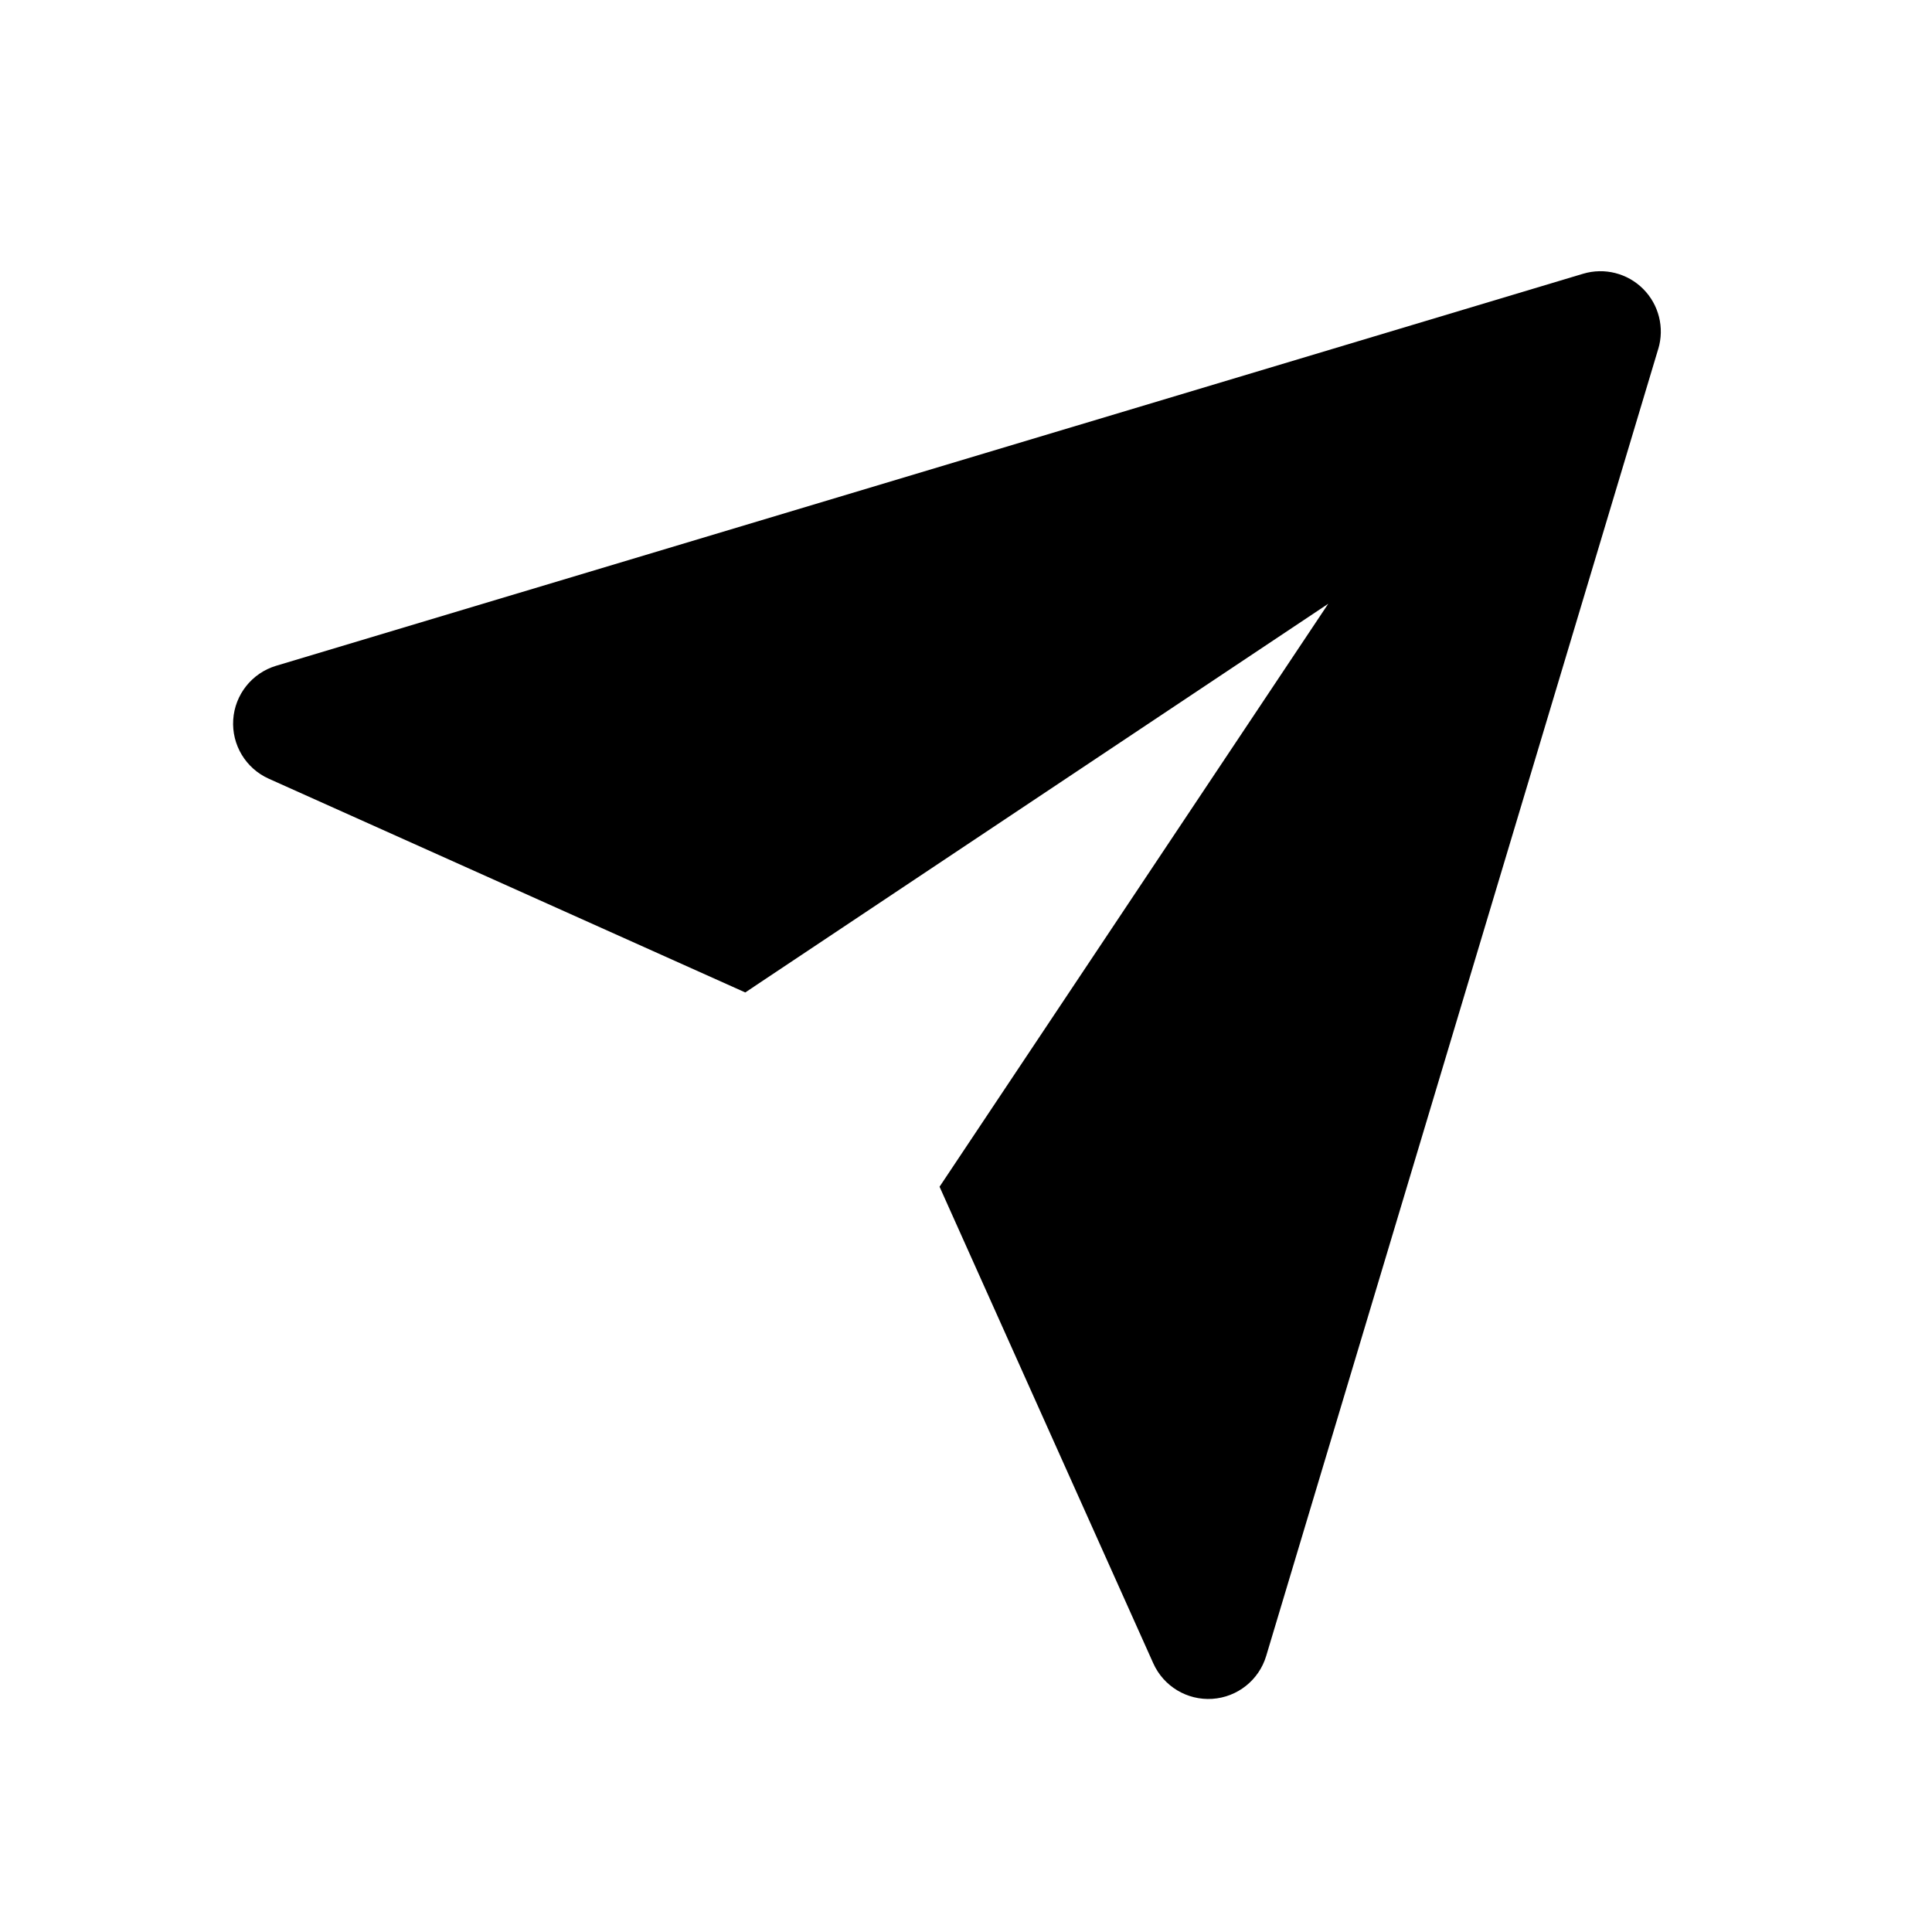
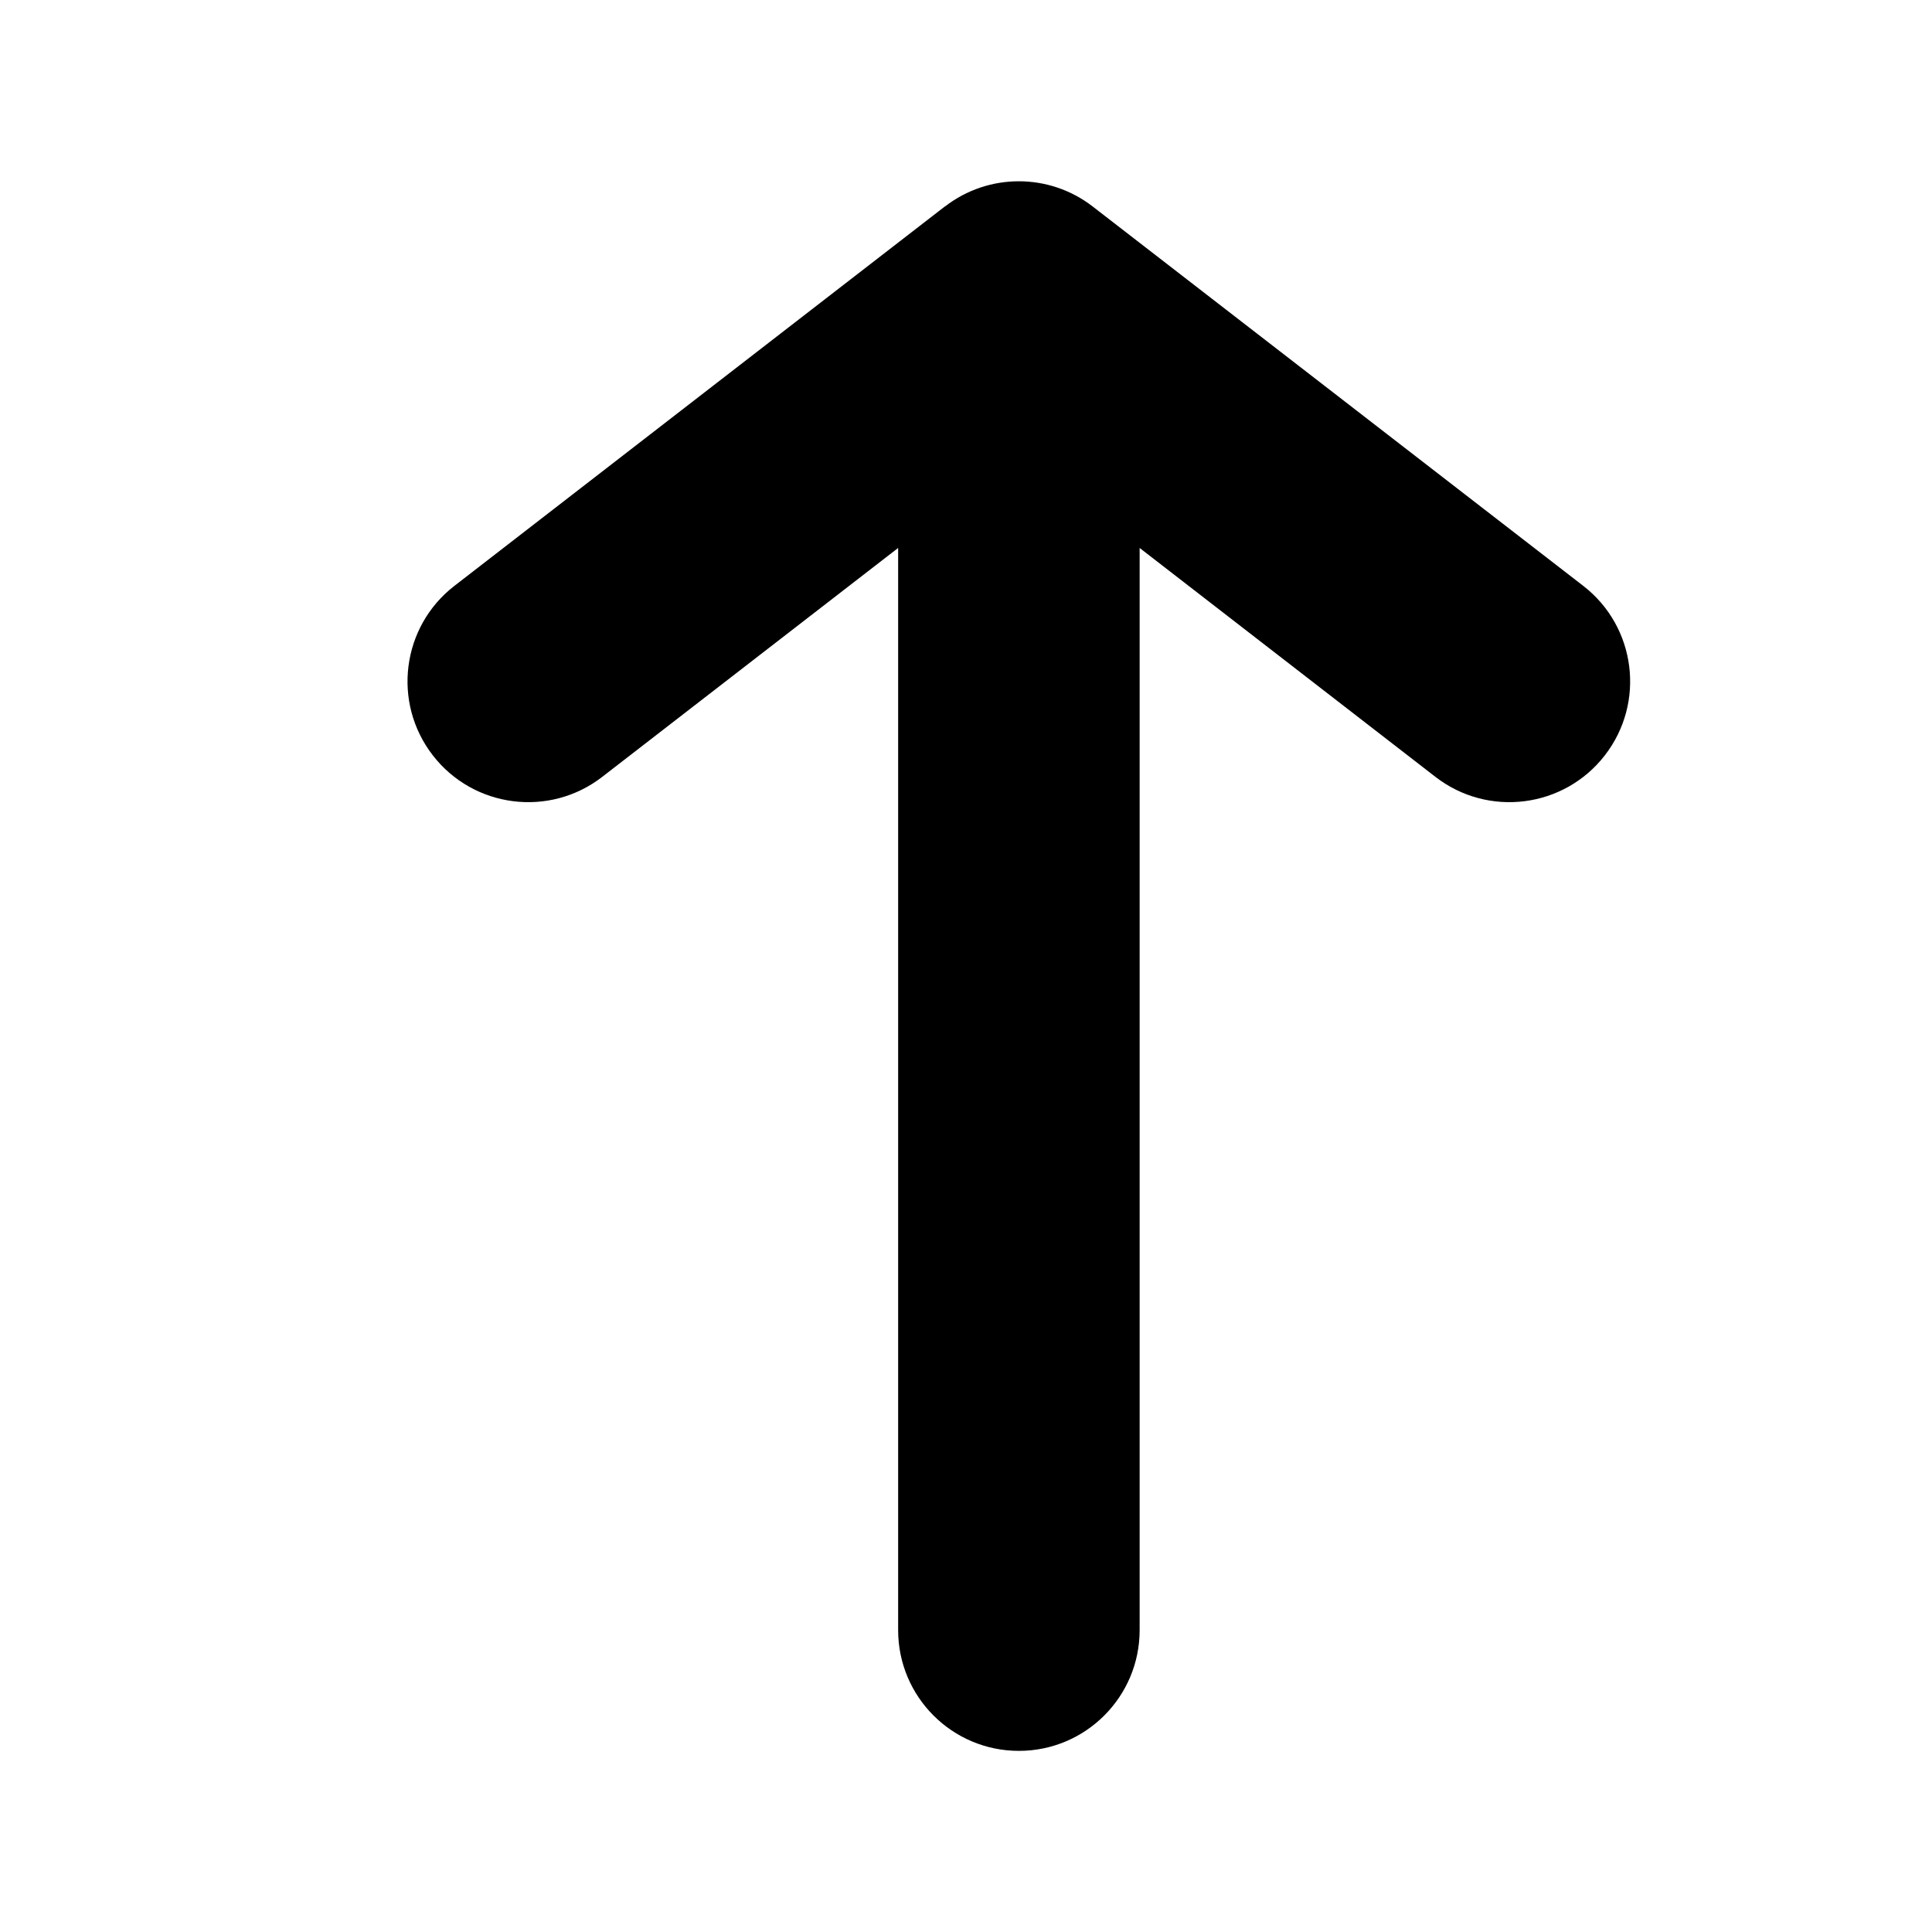
<svg xmlns="http://www.w3.org/2000/svg" width="16" height="16" viewBox="0 0 16 16" fill="none">
-   <path fill-rule="evenodd" clip-rule="evenodd" d="M13.733 2.89a.5.5 0 0 0-.622-.623L2.286 5.514a.5.5 0 0 0-.06.935l3.946 1.77L11 5 7.781 9.828l1.77 3.947a.5.5 0 0 0 .935-.061l3.247-10.825Z" fill="currentColor" />
+   <path fill-rule="evenodd" clip-rule="evenodd" d="M7.826 1.71a1 1 0 0 1 1.223 0l4.063 3.142a1 1 0 1 1-1.224 1.582l-2.45-1.896V13.5a1 1 0 1 1-2 0V4.538L4.987 6.434a1 1 0 0 1-1.224-1.582l4.063-3.143Z" fill="currentColor" />
</svg>
